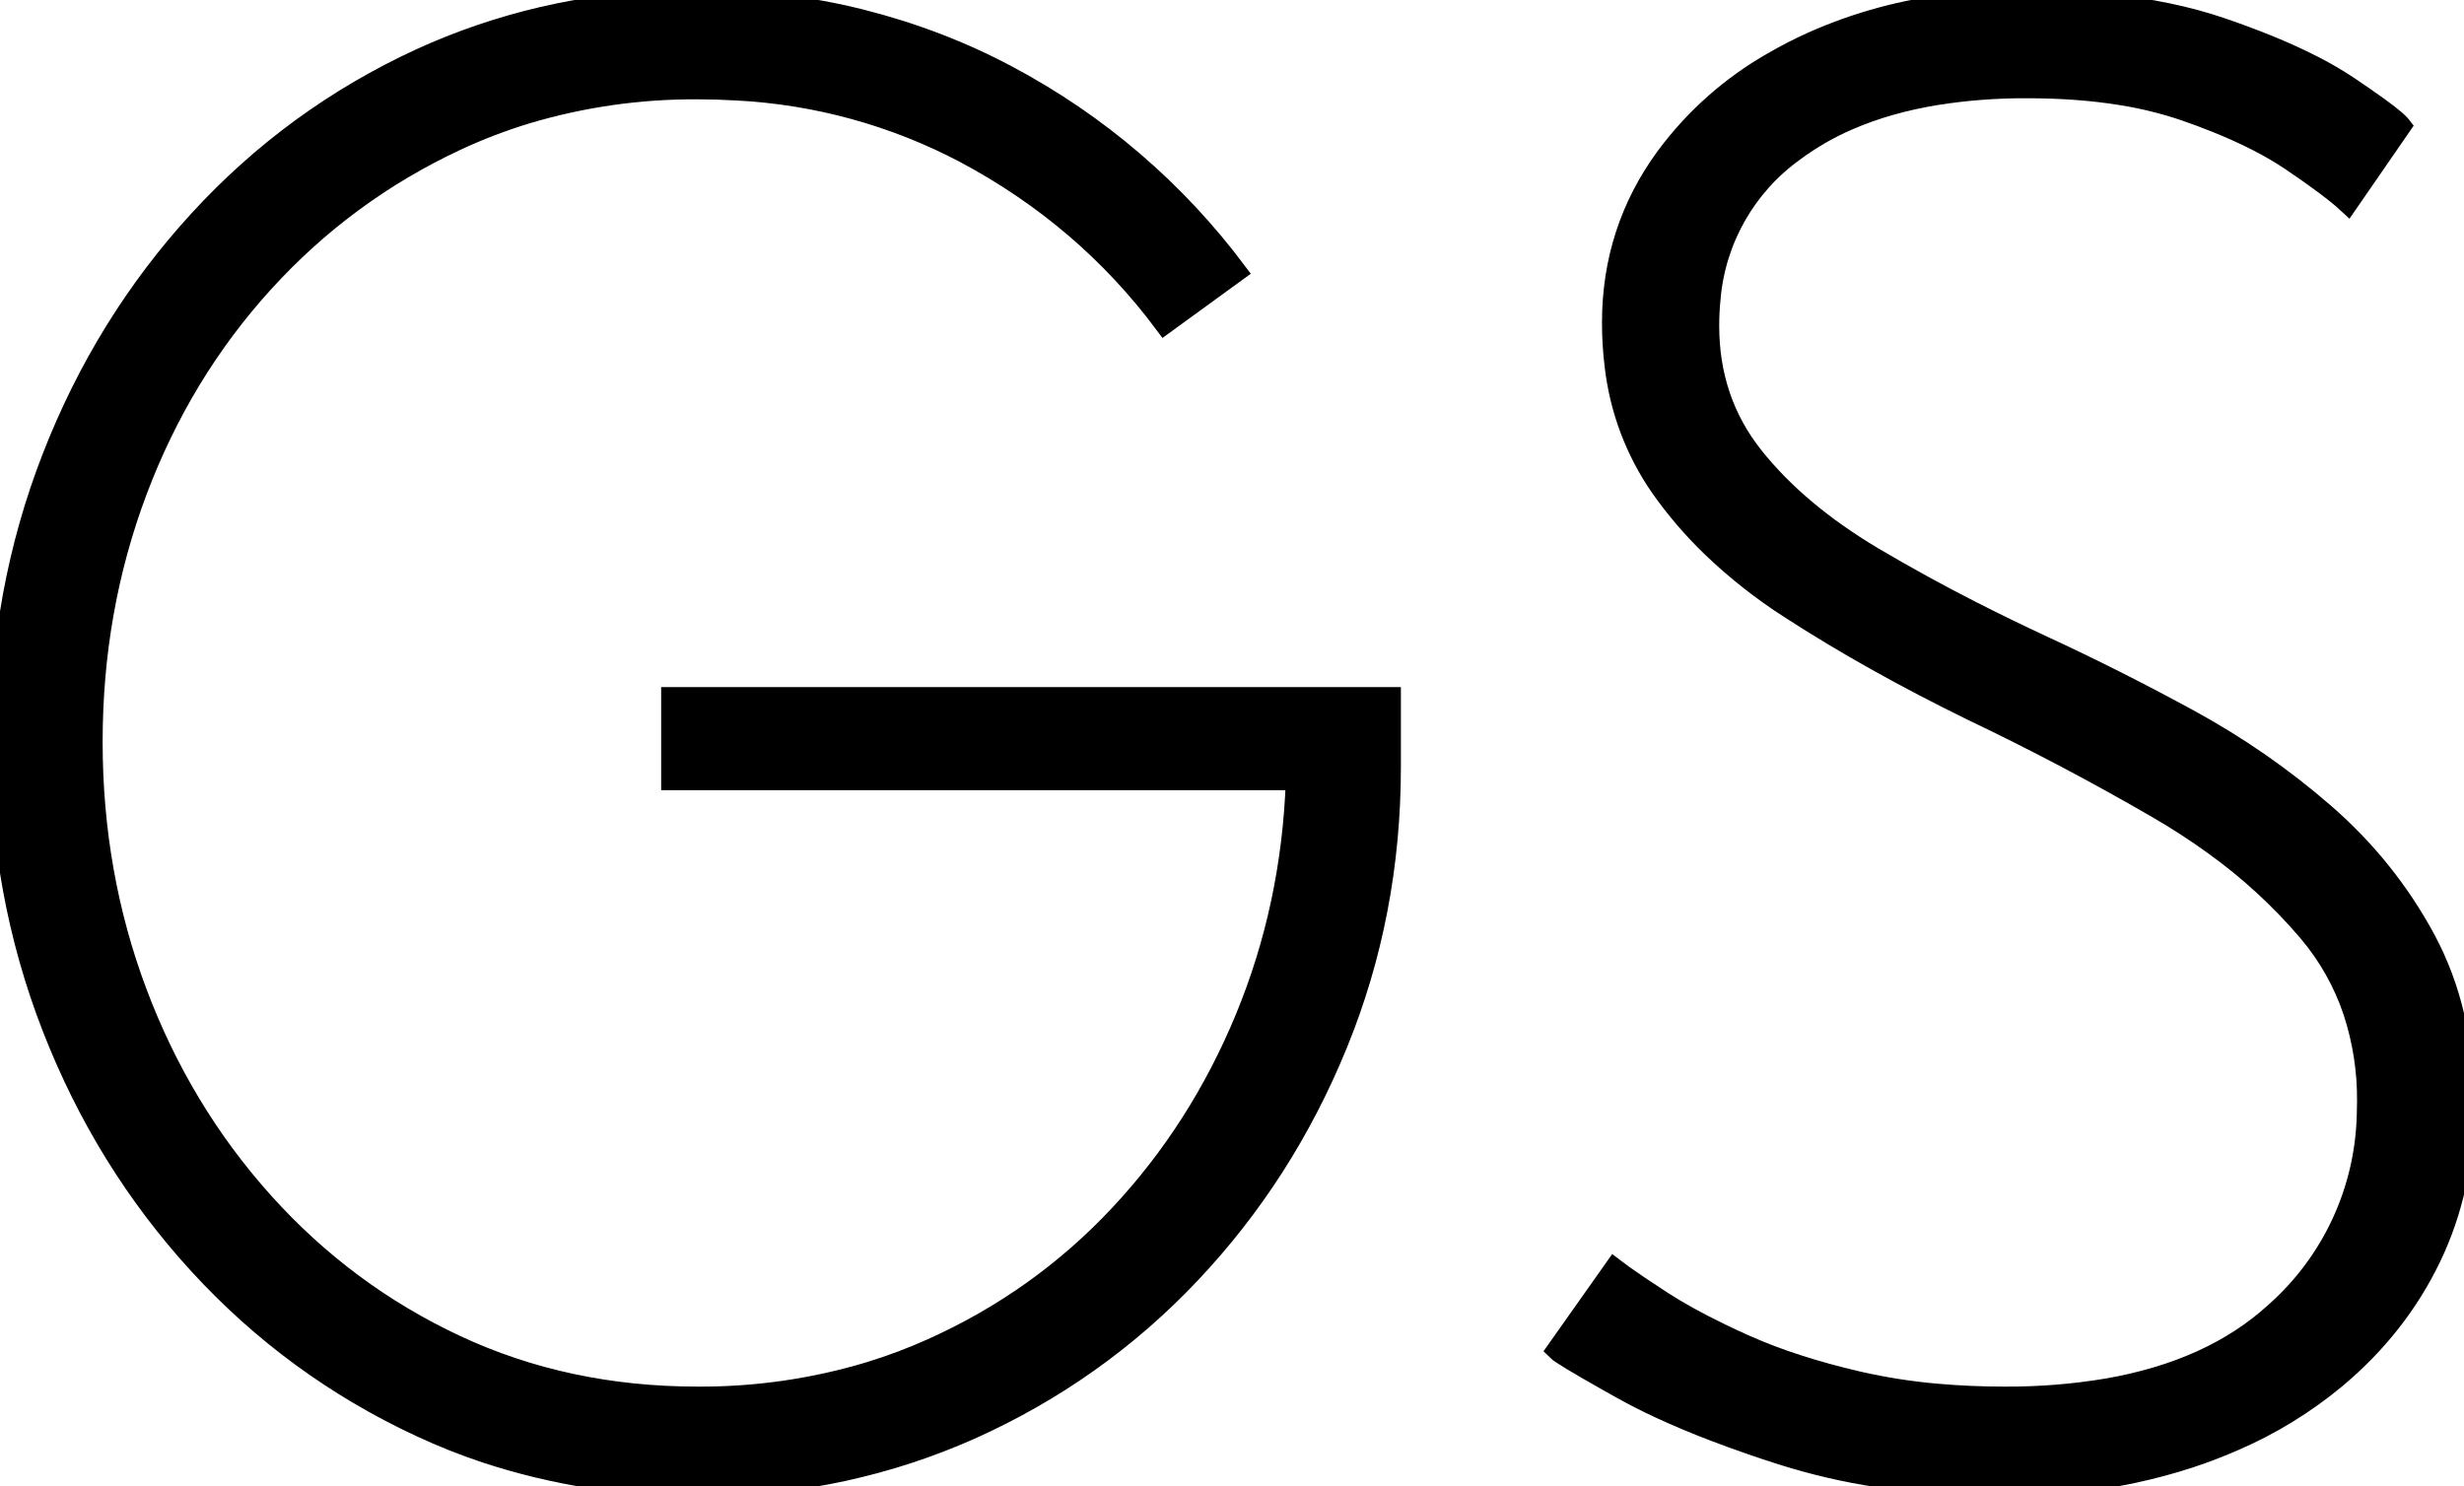
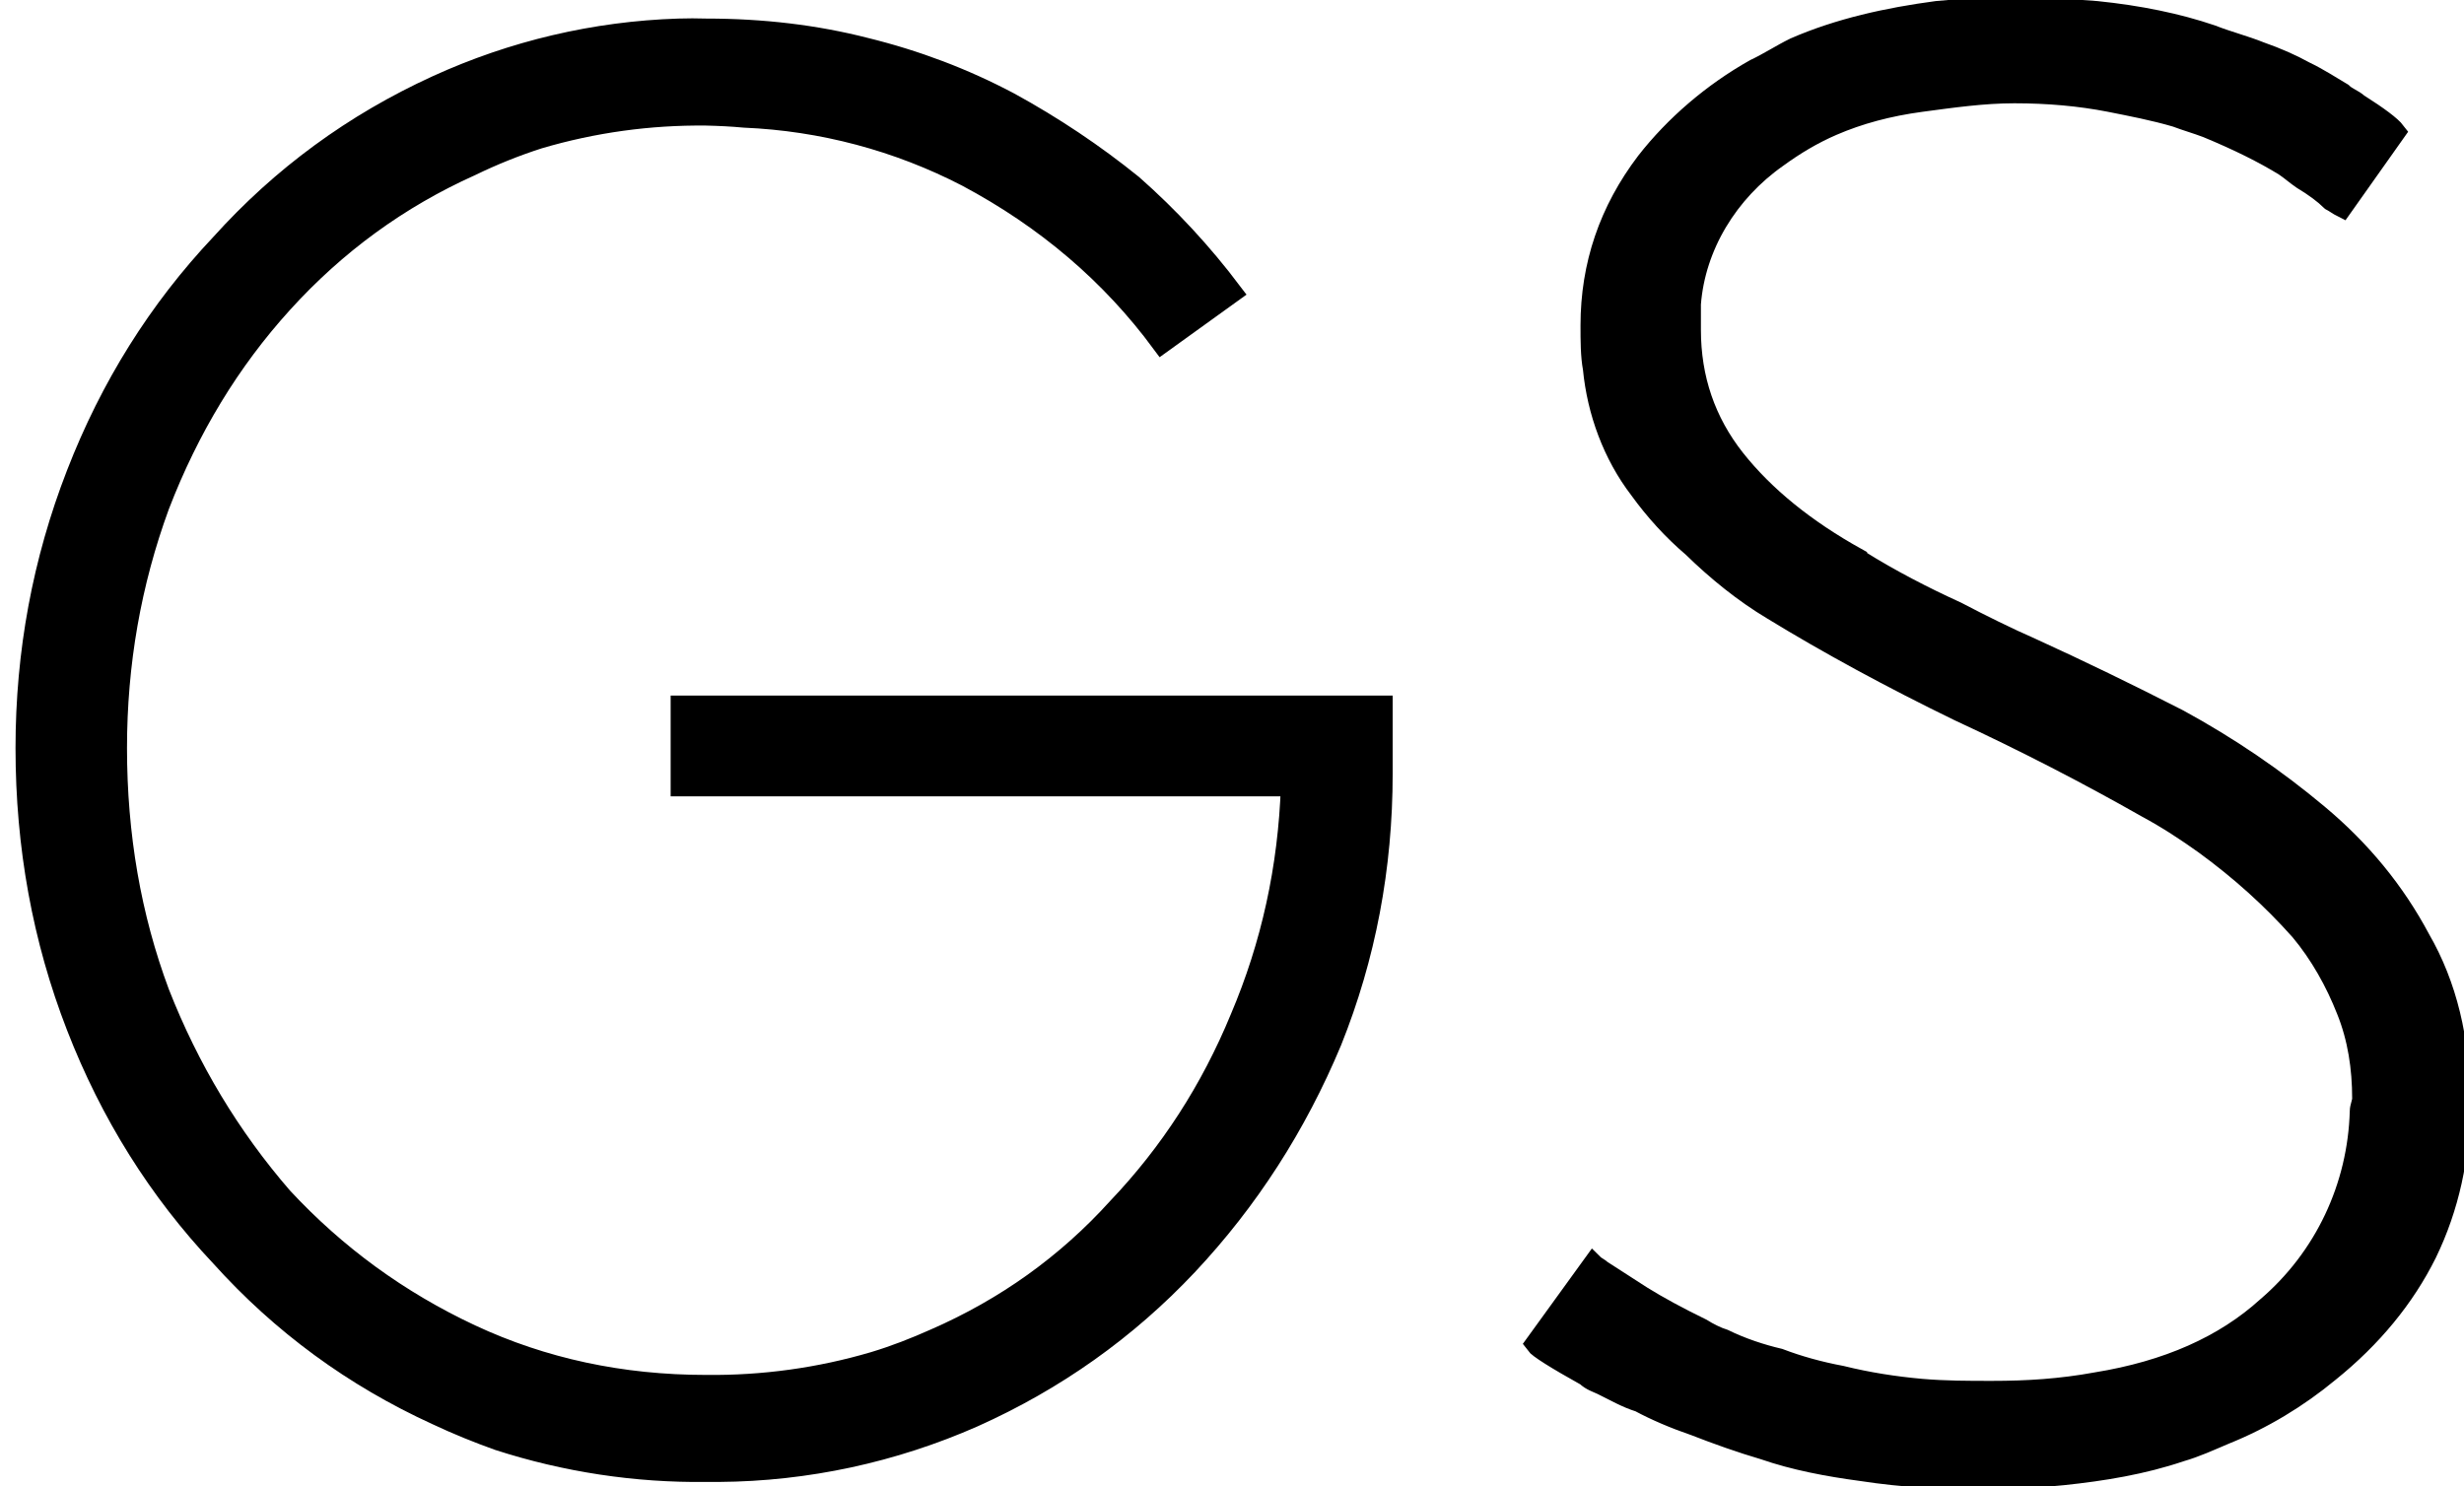
- <svg xmlns="http://www.w3.org/2000/svg" width="113.401" height="68.401" viewBox="0 0 113.401 68.401">
-   <g id="favicon" stroke-linecap="round" fill-rule="nonzero" font-size="9pt" stroke="#000000" stroke-width="0.25mm">
-     <path d="M 30.901 35.9 L 30.901 32.1 L 64.001 32.1 L 64.001 35.3 Q 64.001 42.05 61.551 48.05 Q 59.101 54.05 54.776 58.625 Q 50.451 63.2 44.651 65.8 A 30.167 30.167 0 0 1 32.731 68.394 A 34.708 34.708 0 0 1 32.101 68.4 A 30.578 30.578 0 0 1 22.341 66.867 A 28.42 28.42 0 0 1 19.351 65.675 Q 13.501 62.95 9.151 58.2 Q 4.801 53.45 2.401 47.275 Q 0.001 41.1 0.001 34.15 Q 0.001 27.25 2.401 21.075 Q 4.801 14.9 9.151 10.15 Q 13.501 5.4 19.351 2.7 A 29.714 29.714 0 0 1 30.816 0.024 A 34.538 34.538 0 0 1 32.101 0 Q 36.051 0 39.626 0.9 Q 43.201 1.8 46.351 3.475 Q 49.501 5.15 52.151 7.425 Q 54.801 9.7 56.901 12.5 L 53.601 14.9 Q 49.951 10 44.426 7.05 A 25.263 25.263 0 0 0 33.884 4.152 A 30.237 30.237 0 0 0 32.101 4.1 A 26.916 26.916 0 0 0 24.243 5.223 A 24.453 24.453 0 0 0 20.976 6.475 Q 15.901 8.85 12.126 13 Q 8.351 17.15 6.301 22.6 Q 4.251 28.05 4.251 34.15 Q 4.251 40.25 6.301 45.7 Q 8.351 51.15 12.126 55.35 Q 15.901 59.55 20.976 61.925 Q 26.051 64.3 32.101 64.3 A 26.897 26.897 0 0 0 40.045 63.151 A 24.553 24.553 0 0 0 42.901 62.075 Q 47.851 59.85 51.526 55.925 Q 55.201 52 57.326 46.85 Q 59.451 41.7 59.651 35.9 L 30.901 35.9 Z" id="0" vector-effect="non-scaling-stroke" />
-     <path d="M 110.501 5.8 L 108.051 9.35 A 9.022 9.022 0 0 0 107.607 8.966 Q 107.09 8.544 106.295 7.982 A 50.479 50.479 0 0 0 105.451 7.4 Q 104.052 6.455 101.983 5.625 A 31.628 31.628 0 0 0 100.576 5.1 A 17.646 17.646 0 0 0 97.583 4.364 Q 95.625 4.05 93.301 4.05 A 25.983 25.983 0 0 0 89.123 4.365 Q 86.9 4.728 85.098 5.508 A 12.521 12.521 0 0 0 82.551 6.975 A 9.314 9.314 0 0 0 78.712 13.759 A 12.35 12.35 0 0 0 78.651 15 Q 78.651 18.45 80.701 21.025 Q 82.736 23.581 86.199 25.645 A 28.194 28.194 0 0 0 86.251 25.675 A 80.635 80.635 0 0 0 90.689 28.113 A 101.389 101.389 0 0 0 94.051 29.75 Q 97.301 31.25 100.701 33.1 Q 104.101 34.95 106.976 37.45 Q 109.851 39.95 111.626 43.25 Q 113.401 46.55 113.401 50.9 Q 113.401 54.7 111.876 57.875 Q 110.351 61.05 107.526 63.425 A 19.333 19.333 0 0 1 102.783 66.334 A 23.44 23.44 0 0 1 100.776 67.1 A 25.41 25.41 0 0 1 95.528 68.217 A 32.082 32.082 0 0 1 92.051 68.4 A 36.862 36.862 0 0 1 86.443 67.991 A 29.148 29.148 0 0 1 81.976 66.95 A 59.254 59.254 0 0 1 78.949 65.895 Q 77.545 65.36 76.369 64.811 A 26.005 26.005 0 0 1 74.676 63.95 A 176.363 176.363 0 0 1 74.021 63.583 Q 71.869 62.369 71.651 62.15 L 74.301 58.4 A 14.261 14.261 0 0 0 74.679 58.68 Q 75.326 59.144 76.451 59.875 Q 77.599 60.622 79.202 61.397 A 41.134 41.134 0 0 0 80.226 61.875 A 24.321 24.321 0 0 0 82.688 62.819 Q 84.013 63.25 85.526 63.6 A 26.622 26.622 0 0 0 89.142 64.166 A 34.716 34.716 0 0 0 92.251 64.3 A 27.719 27.719 0 0 0 96.99 63.922 Q 101.779 63.089 104.701 60.425 A 12.534 12.534 0 0 0 108.938 51.334 A 15.673 15.673 0 0 0 108.951 50.7 A 12.919 12.919 0 0 0 108.311 46.567 A 11.189 11.189 0 0 0 106.226 42.875 A 24.346 24.346 0 0 0 101.909 38.903 A 30.187 30.187 0 0 0 99.326 37.225 Q 95.151 34.8 90.751 32.7 Q 86.151 30.45 82.401 28.025 A 23.555 23.555 0 0 1 78.755 25.149 A 19.036 19.036 0 0 1 76.426 22.425 A 12.244 12.244 0 0 1 74.323 16.845 A 15.855 15.855 0 0 1 74.201 14.85 Q 74.201 10.6 76.676 7.225 A 15.939 15.939 0 0 1 81.581 2.872 A 19.84 19.84 0 0 1 83.426 1.925 A 21.774 21.774 0 0 1 89.812 0.188 A 27.179 27.179 0 0 1 93.051 0 A 38.159 38.159 0 0 1 97.018 0.195 Q 99.915 0.498 102.201 1.275 A 39.351 39.351 0 0 1 104.386 2.087 Q 105.5 2.541 106.423 3.013 A 16.33 16.33 0 0 1 108.076 3.975 A 62.353 62.353 0 0 1 108.808 4.474 Q 110.177 5.42 110.47 5.762 A 0.757 0.757 0 0 1 110.501 5.8 Z" id="1" vector-effect="non-scaling-stroke" />
-   </g>
+ <svg xmlns="http://www.w3.org/2000/svg" width="113.4" height="68.4" viewBox="0 0 500 500">
  <style>
-       #favicon{
+         #G,#S{
        fill: black;
+         fill: light-dark(black,beige);
        stroke:black;
+         stroke: light-dark(black,beige);
        stroke-width:0.25mm;
      }
      @media (prefers-color-scheme: dark) {
-         #favicon{
+         #G,#S{
          fill: beige;
          stroke:beige;
          stroke-width:0.25mm;
        }
      }
-   </style>
+     </style>
+   <path vector-effect="non-scaling-stroke" id="G" d="M 64.6 264.5 L 64.6 237.5 L 300.6 237.5 L 300.6 260.3 Q 300.6 307.8 283.5 350.4 Q 265.7 393 235 425.7 Q 204.3 458.3 163 476.8 C 136 488.7 106.9 495 77.4 495.2 C 76 495.2 74.5 495.2 73.1 495.2 C 49.4 495.5 25.8 491.9 3.2 484.6 C -3.8 482.1 -10.7 479.3 -17.5 476.1 Q -59.5 456.9 -90.2 422.8 Q -121.6 389.5 -138.7 345.4 Q -155.8 301.4 -155.8 251.7 Q -155.8 203.5 -138.7 159.5 Q -121.6 115.4 -90.2 82.1 Q -59.5 48 -17.5 28.8 C 8.1 17.1 35.7 10.6 63.8 9.7 C 66.9 9.6 70 9.6 73.1 9.7 Q 101.6 9.7 126.6 16.1 Q 152.3 22.4 175.1 34.5 Q 197.2 46.6 216.5 62.2 Q 235 78.5 250 98.4 L 226.4 115.4 Q 200.8 80.7 160.8 59.4 C 137.6 47.4 112.1 40.6 85.9 39.5 C 81.7 39.1 77.4 38.9 73.1 38.8 C 54 38.6 35.1 41.2 16.8 46.6 C 9 49.1 1.3 52.2 -6.1 55.8 Q -42.4 72.1 -69.5 102 Q -95.9 131.1 -110.9 170.1 Q -125.2 209.1 -125.2 251.7 Q -125.2 295.8 -110.9 334.1 Q -95.9 372.4 -69.5 402.9 Q -42.4 432.1 -6.1 449.1 Q 30.3 466.1 73.1 466.1 C 92.2 466.3 111.2 463.7 129.5 458.3 C 136.5 456.2 143.4 453.5 150.1 450.5 Q 185.8 434.9 211.5 406.5 Q 237.9 378.8 252.8 342.6 Q 268.5 305.7 269.9 264.5 L 64.6 264.5 Z">
+         </path>
+   <path vector-effect="non-scaling-stroke" id="S" d="M 641.4 44.4 L 623.5 69.7 C 622.1 69 621.3 68.3 619.8 67.5 Q 616.1 63.9 610.1 60.3 C 607.9 58.8 606.4 57.4 604.2 55.9 Q 593.7 49.4 578 42.9 C 574.3 41.5 571.3 40.7 567.6 39.3 C 560.1 37.1 552.7 35.7 545.2 34.2 Q 530.3 31.3 513.2 31.3 C 502.7 31.3 492.3 32.8 481.8 34.2 Q 465.4 36.4 452 42.2 C 445.3 45.1 439.3 48.7 433.4 53 C 416.9 64.6 405.8 82.7 404.3 102.3 C 404.3 105.2 404.3 108.1 404.3 111 Q 404.3 135.6 419.2 154.5 Q 434.1 173.3 460.2 187.8 C 460.2 188.5 461 188.5 461 188.5 C 471.4 195 482.6 200.8 493.8 205.9 C 502 210.2 510.9 214.6 519.1 218.2 Q 543 229.1 568.4 242.1 Q 593.7 255.9 615.3 274 Q 637 292.1 649.7 316 Q 663.1 339.2 663.1 371 Q 663.1 398.6 651.9 421.7 Q 640.7 444.2 619.1 461.6 C 608.6 470.3 596.7 477.5 584 482.6 C 578.8 484.8 574.3 486.9 569.1 488.4 C 556.4 492.7 543 494.9 529.6 496.3 C 521.4 497.1 512.4 497.8 504.2 497.8 C 490 497.8 475.9 497.1 461.7 494.9 C 450.5 493.4 439.3 491.3 428.9 487.7 C 421.4 485.5 413.2 482.6 405.8 479.7 Q 395.3 476.1 387.1 471.7 C 382.6 470.3 378.9 468.1 374.4 465.9 C 372.9 465.2 370.7 464.5 369.2 463 Q 353.6 454.3 352.1 452.2 L 371.5 425.4 C 372.2 426.1 373.7 426.8 374.4 427.5 Q 378.9 430.4 387.9 436.2 Q 396.1 441.3 408 447.1 C 410.2 448.5 413.2 450 415.5 450.7 C 421.4 453.6 428.1 455.8 434.1 457.2 Q 443.8 460.9 455 463 C 463.9 465.2 472.9 466.6 481.8 467.4 C 490 468.1 497.5 468.1 505.7 468.1 C 517.6 468.1 528.8 467.4 540.8 465.2 Q 576.6 459.4 598.2 439.8 C 617.6 423.2 628.8 399.3 629.5 373.9 C 629.5 372.5 630.3 371 630.3 369.6 C 630.3 359.4 628.8 349.3 625 339.9 C 621.3 330.5 616.1 321.1 609.4 313.1 C 599.7 302.2 589.2 292.8 577.3 284.1 C 571.3 279.8 564.6 275.4 557.9 271.8 Q 527.3 254.4 494.5 239.2 Q 460.2 222.5 431.9 205.2 C 422.2 199.4 413.2 192.1 405 184.1 C 398.3 178.4 392.3 171.8 387.1 164.6 C 378.2 153 372.9 138.5 371.5 124 C 370.7 119.7 370.7 114.6 370.7 109.5 Q 370.7 79.1 389.4 54.5 C 399 42.2 411.7 31.3 425.9 23.3 C 430.4 21.2 434.8 18.3 439.3 16.1 C 454.2 9.6 470.6 6 487.1 3.8 C 495.3 3.1 503.5 2.3 511.7 2.3 C 521.4 2.3 531.1 3.1 540.8 3.8 Q 562.4 6 579.5 11.8 C 584.8 13.9 590.7 15.4 595.9 17.5 Q 604.2 20.4 610.9 24.1 C 615.3 26.2 619.8 29.1 623.5 31.3 C 625 32.8 627.3 33.5 628.8 34.9 Q 639.2 41.5 641.4 44.4 L 641.4 44.4 Z" />
</svg>
